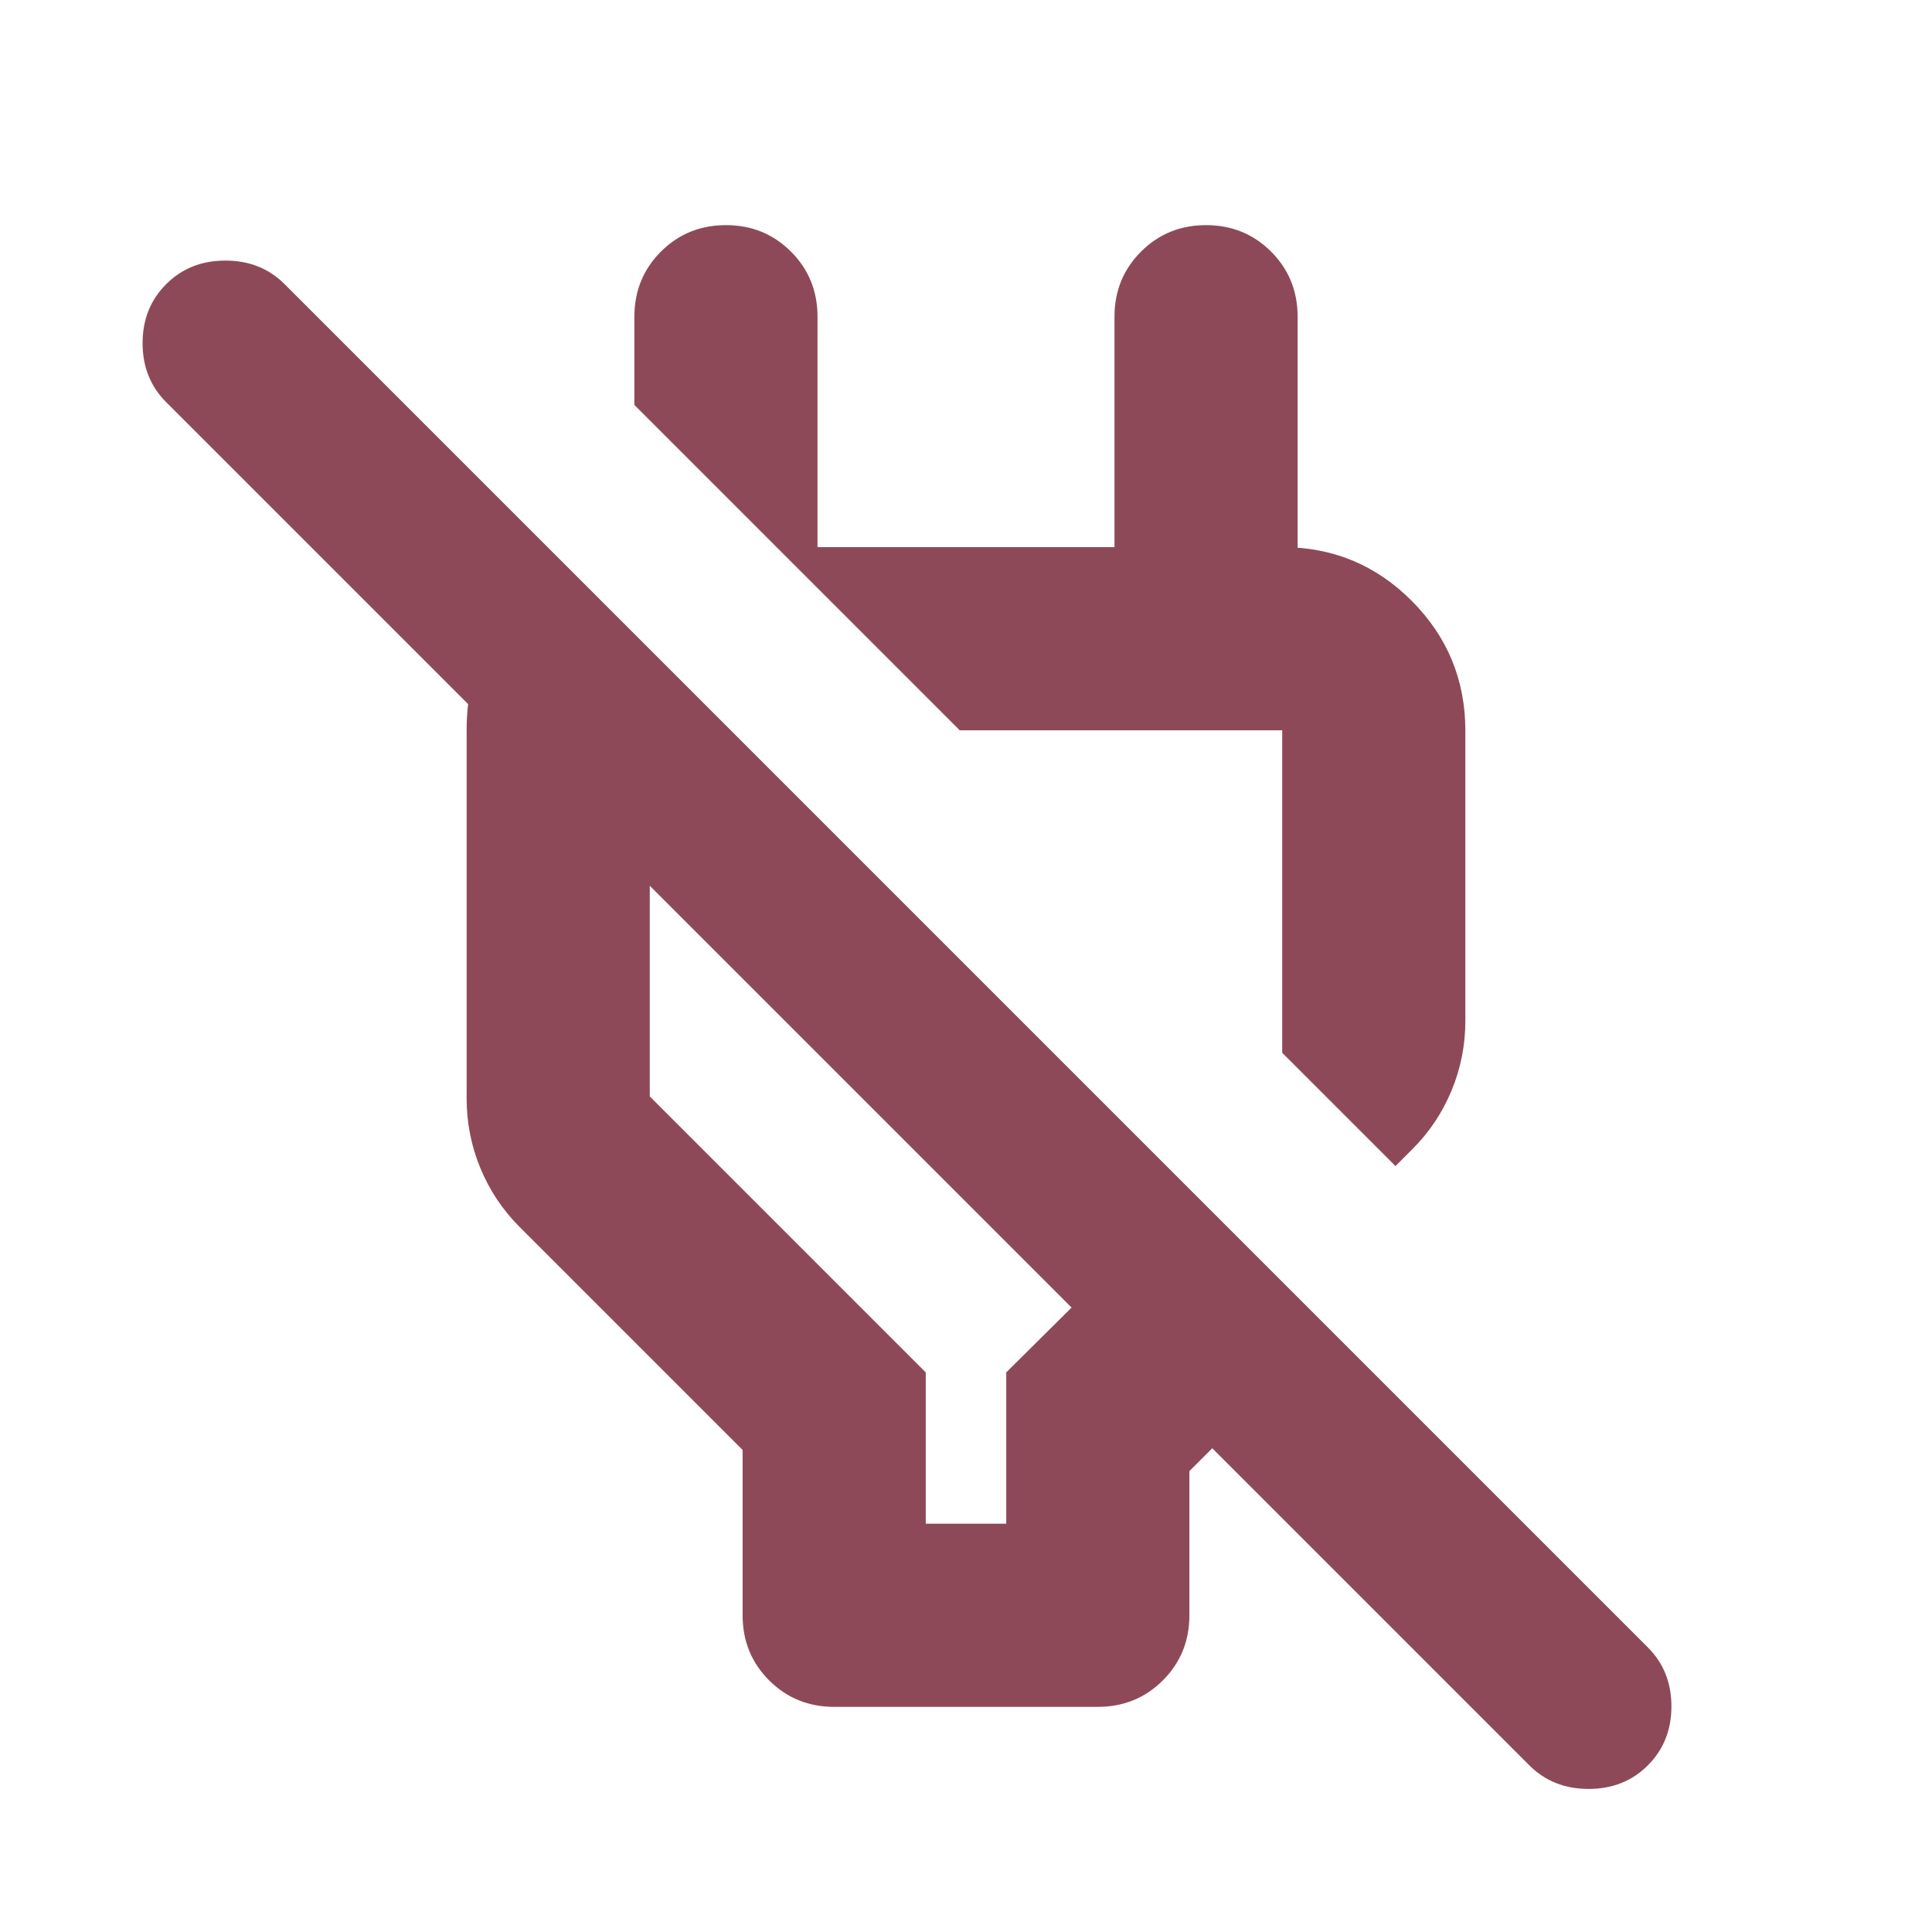
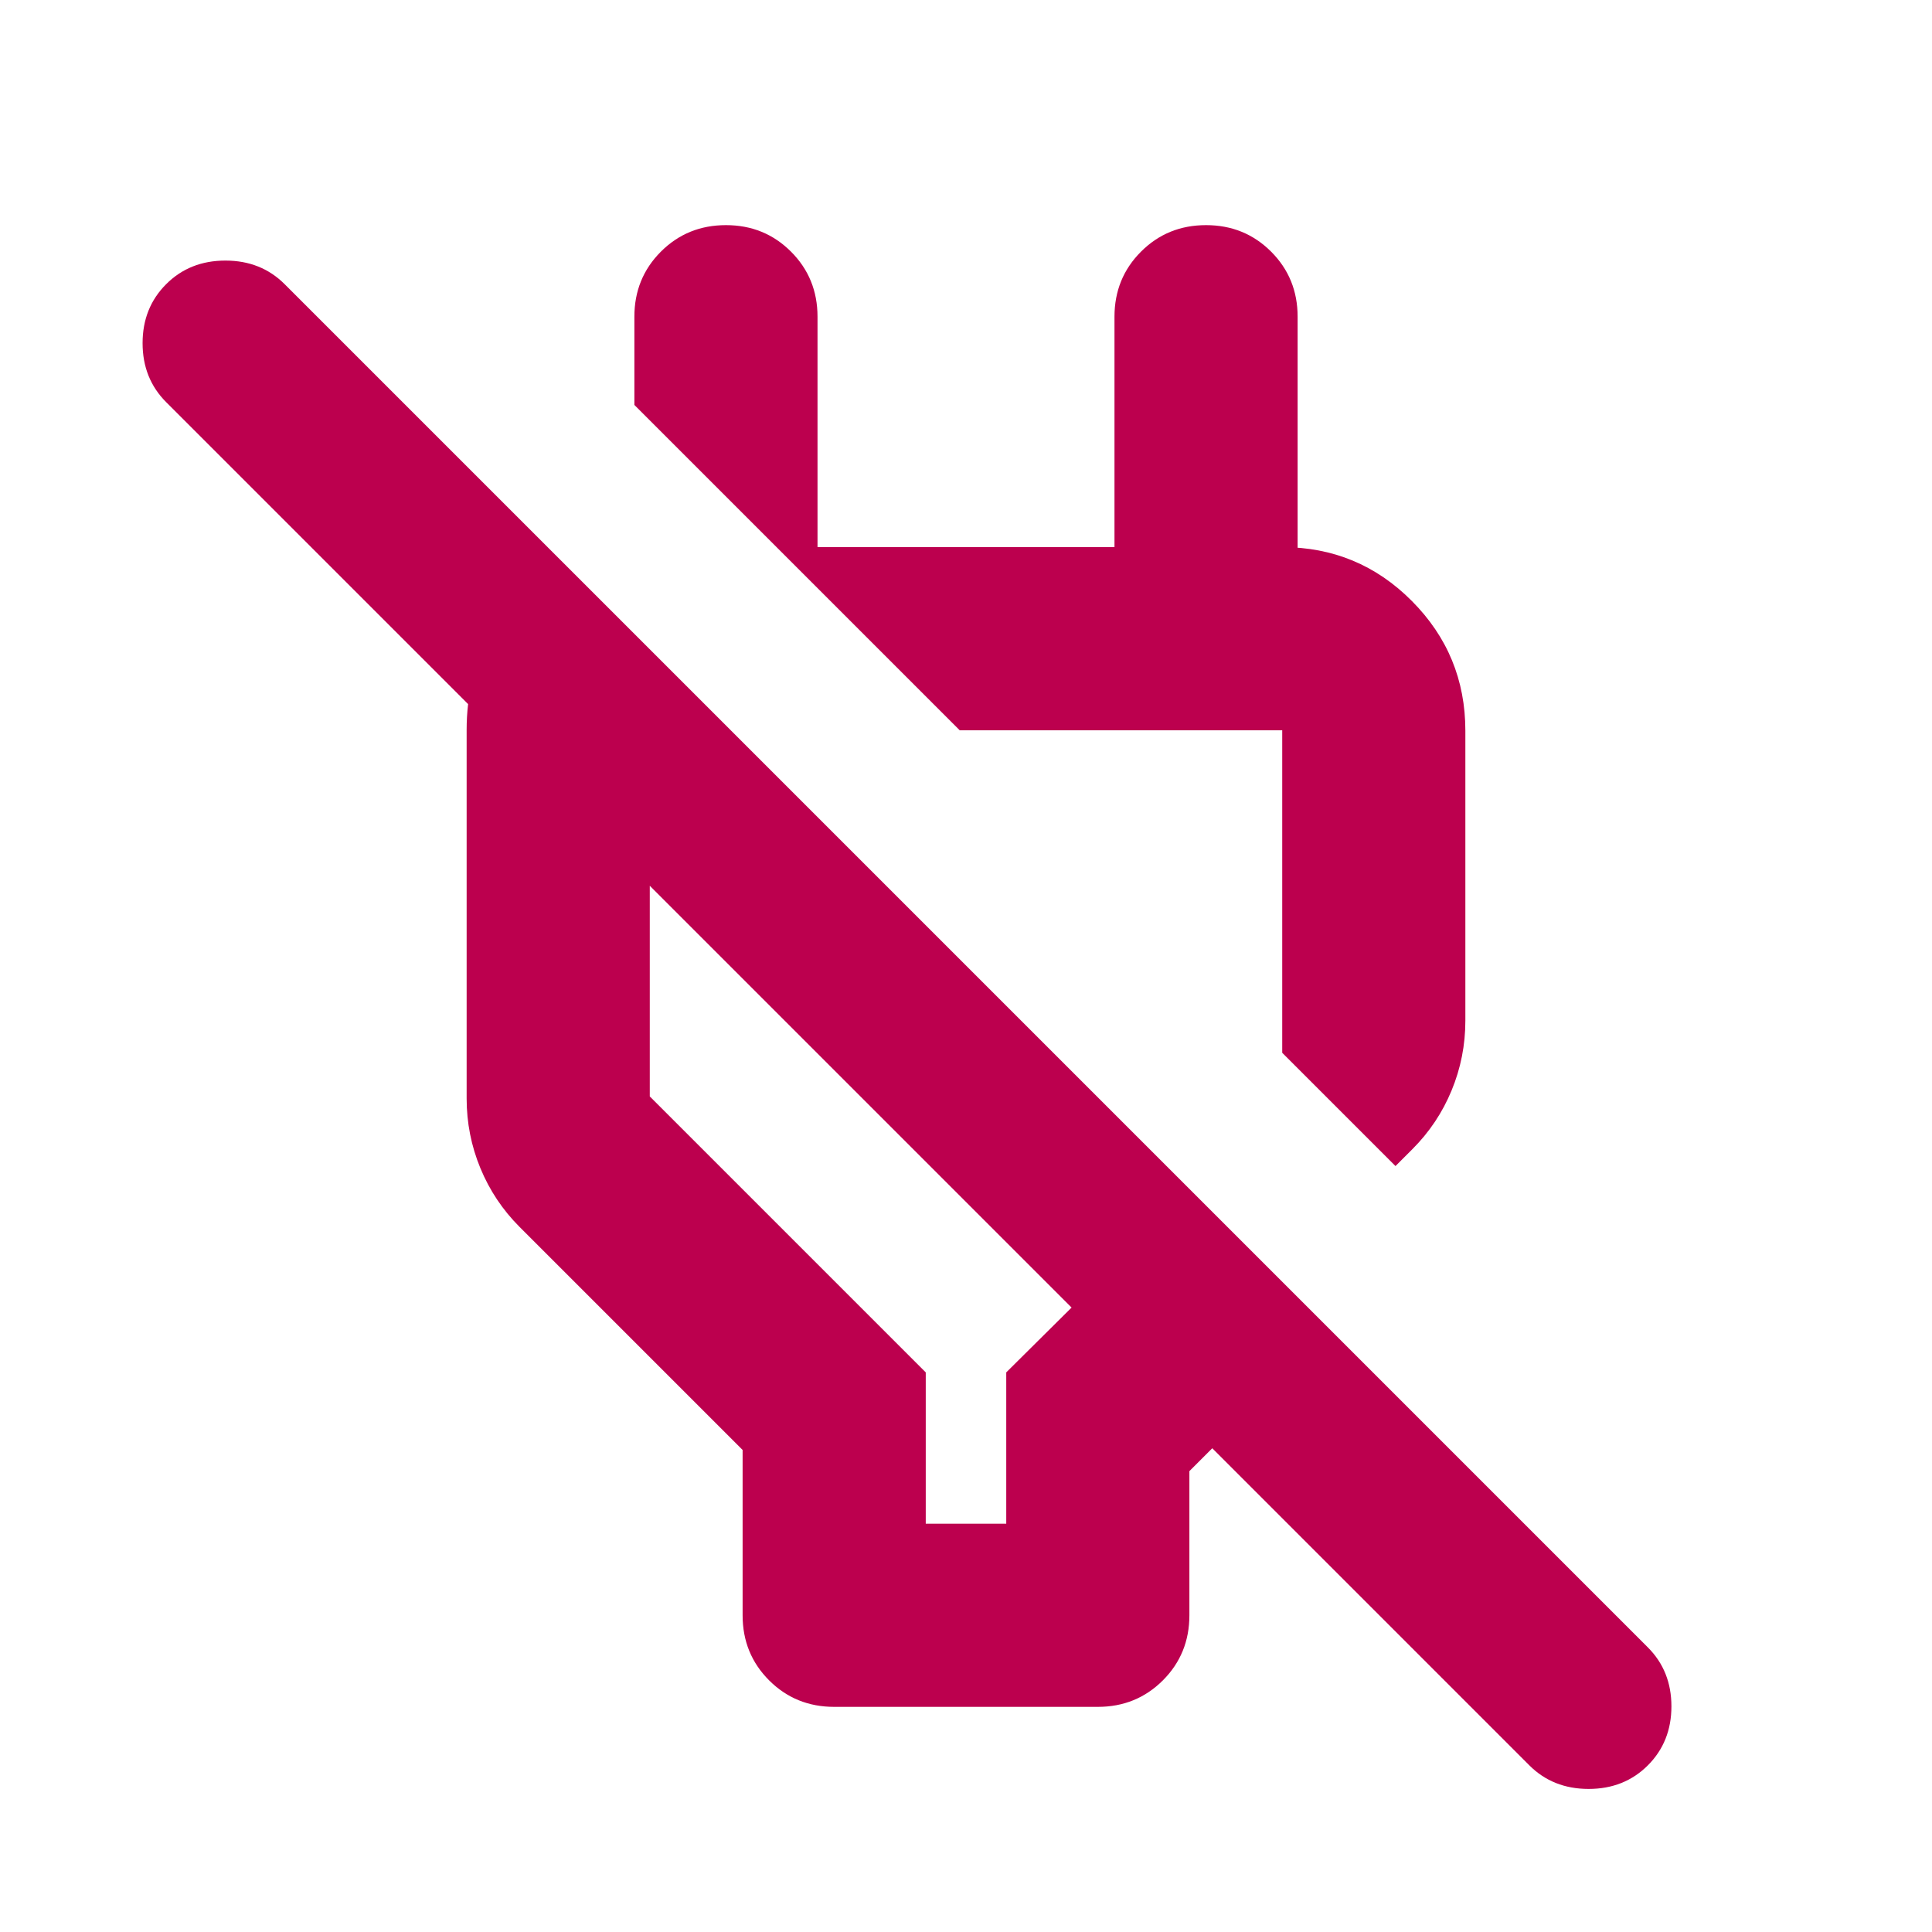
- <svg xmlns="http://www.w3.org/2000/svg" height="500px" viewBox="0 -960 960 960" width="500px" fill="#8e4958">
+ <svg xmlns="http://www.w3.org/2000/svg" height="500px" viewBox="0 -960 960 960" width="500px" fill="#bc004e">
  <path d="M414.5-111.87q-19.15 0-32.33-13.17Q369-138.22 369-157.37v-82.15L258.22-350.3q-12.68-12.68-19.51-29.21-6.84-16.53-6.84-34.69v-183.17q0-26.15 11.84-49.06 11.83-22.92 34.75-35.35l84.65 84.65h-40.24v181.93L460-278.07v75.2h40v-75.2l32.46-32.21L82.57-760.17q-11.72-11.72-11.72-29.32t11.72-29.31q11.71-11.72 29.43-11.72t29.43 11.72L818.8-141.43q11.72 11.71 11.72 29.31 0 17.6-11.72 29.32-11.71 11.71-29.43 11.71T759.93-82.8L602.37-240.37 591-229v71.63q0 19.15-13.17 32.33-13.18 13.17-32.33 13.17h-131Zm278.91-268.72-56.28-56.28v-160.26H476.87L315.22-758.78v-43.85q0-19.15 13.17-32.33 13.18-13.17 32.33-13.17t32.32 13.17q13.18 13.18 13.18 32.33v114.5h147.56v-114.5q0-19.15 13.18-32.33 13.17-13.17 32.32-13.17t32.33 13.17q13.17 13.18 13.17 32.33v159.76l-45.5-45.26h37.85q37.78 0 64.39 26.73t26.61 64.51v144.04q0 18.15-6.84 34.69-6.83 16.53-19.51 29.2l-8.37 8.37ZM558-515.76ZM427.28-414.7Z" />
</svg>
